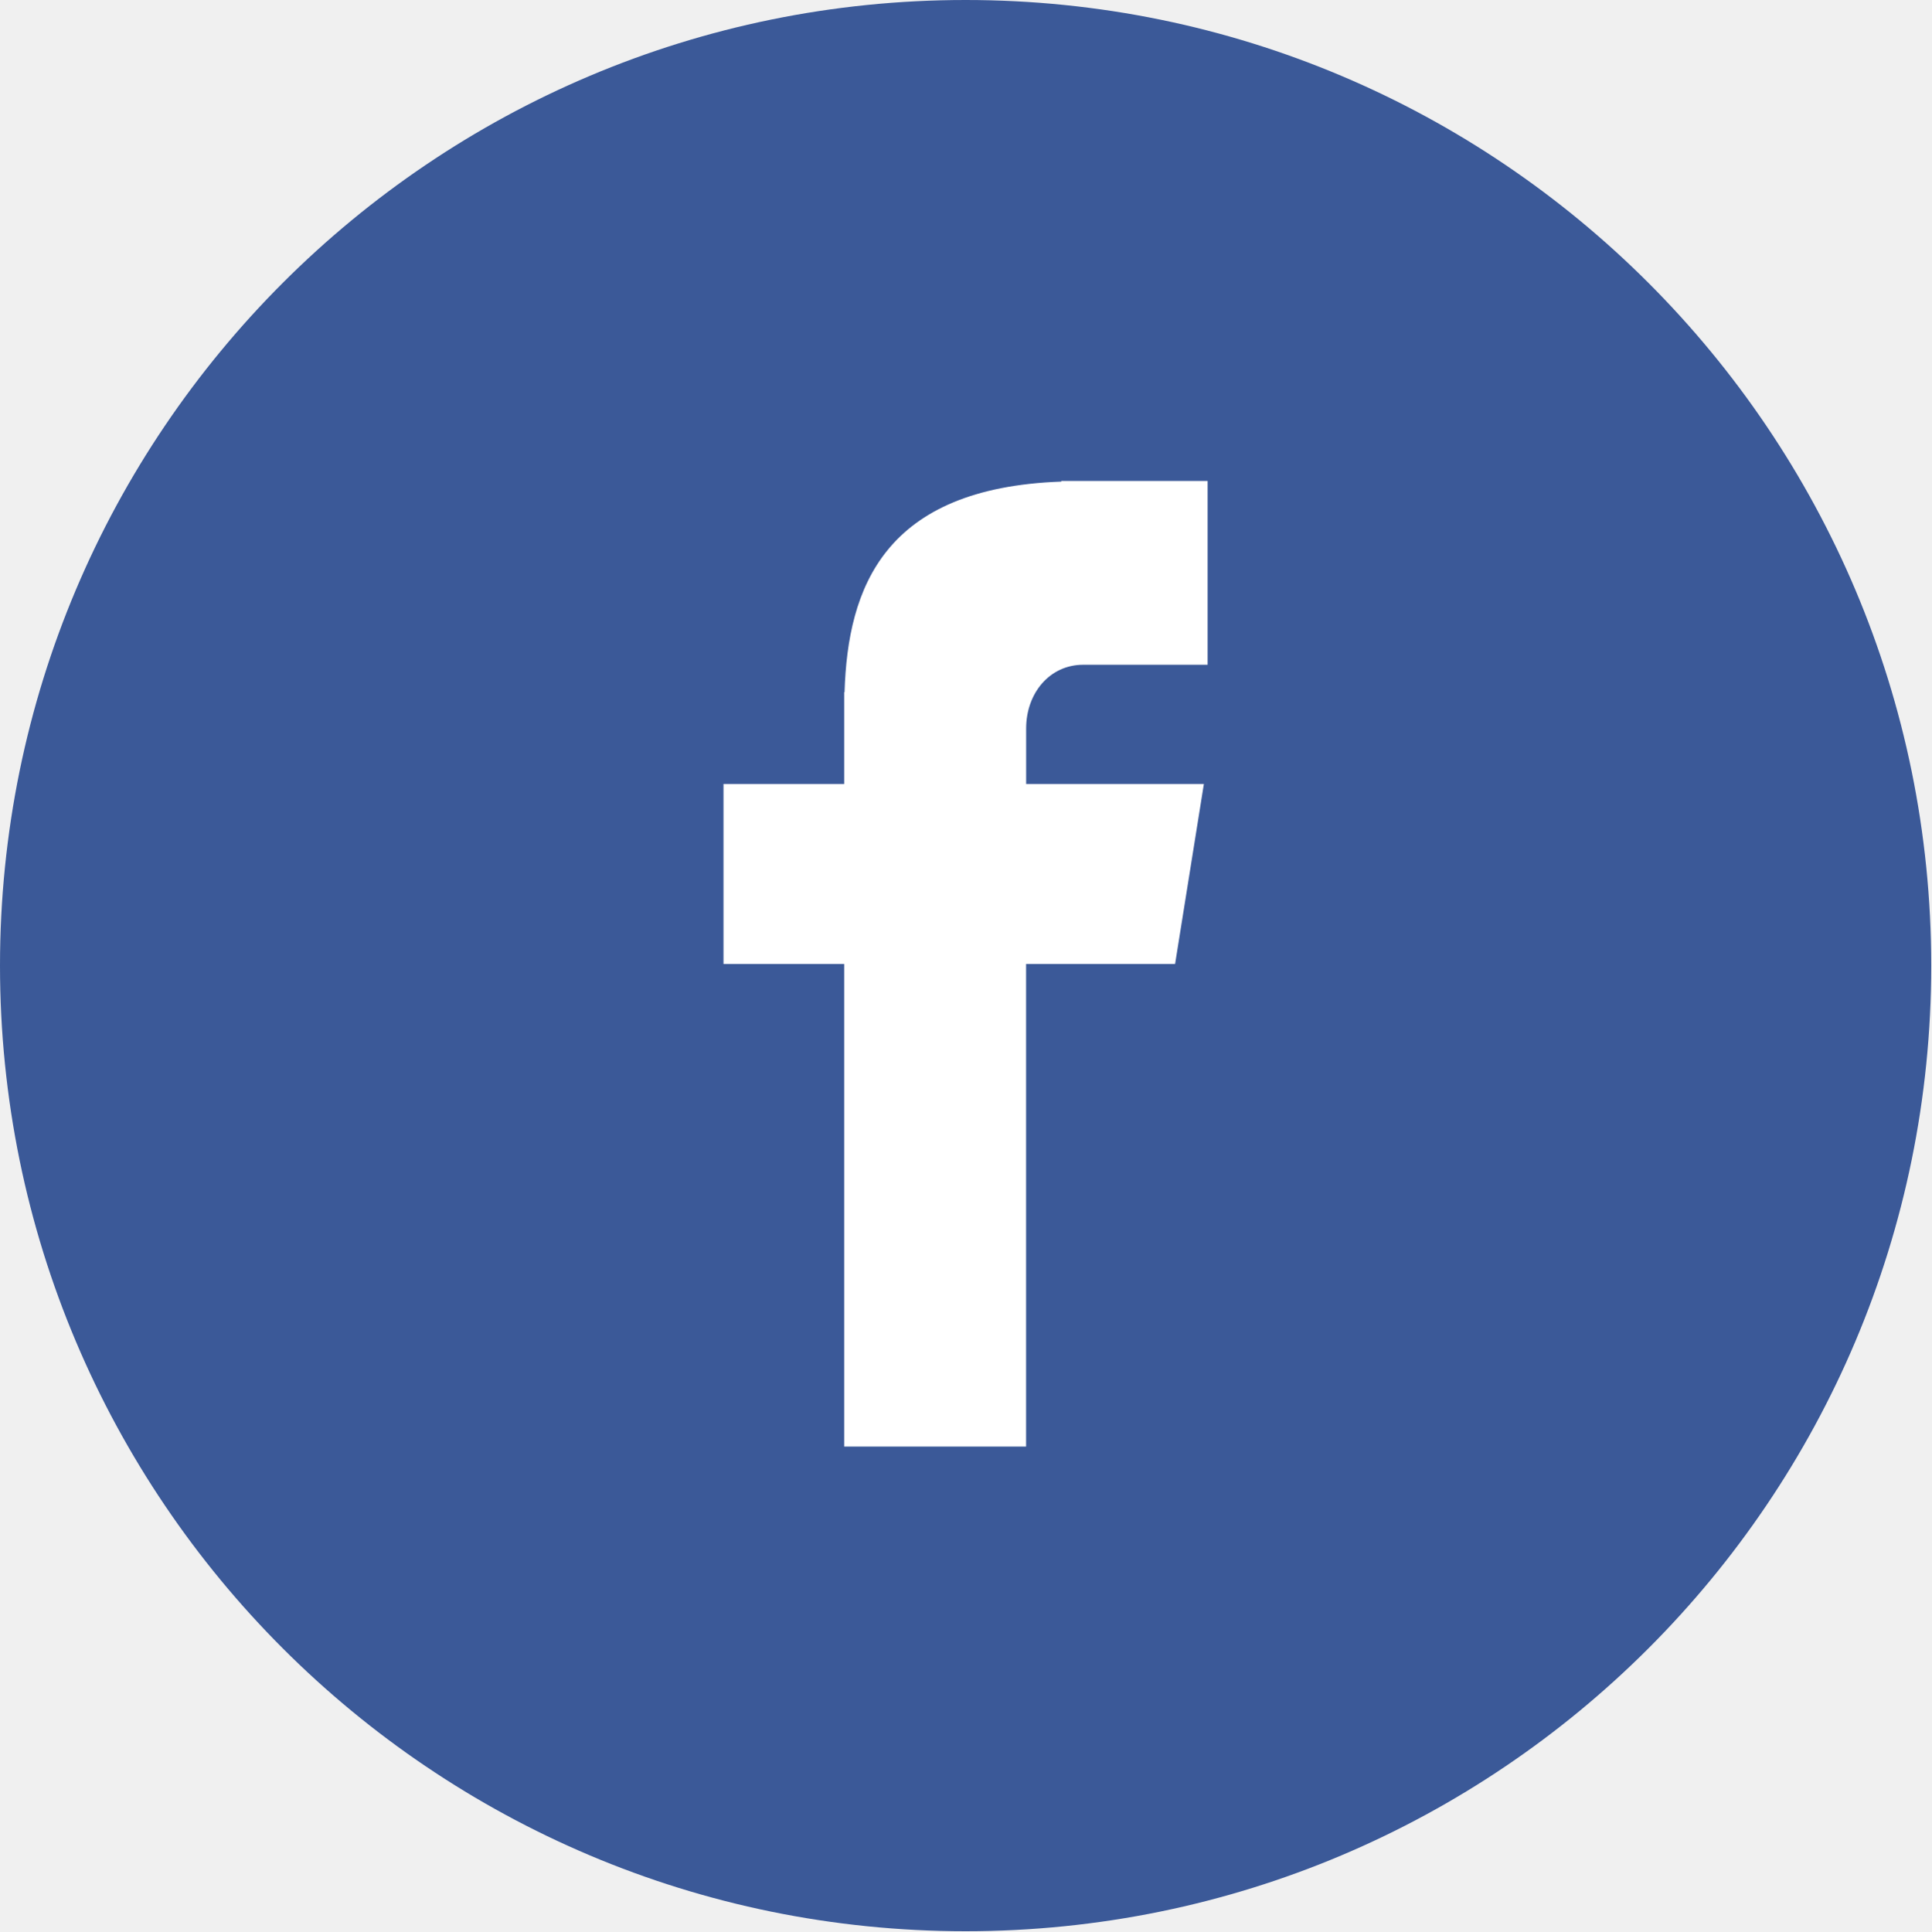
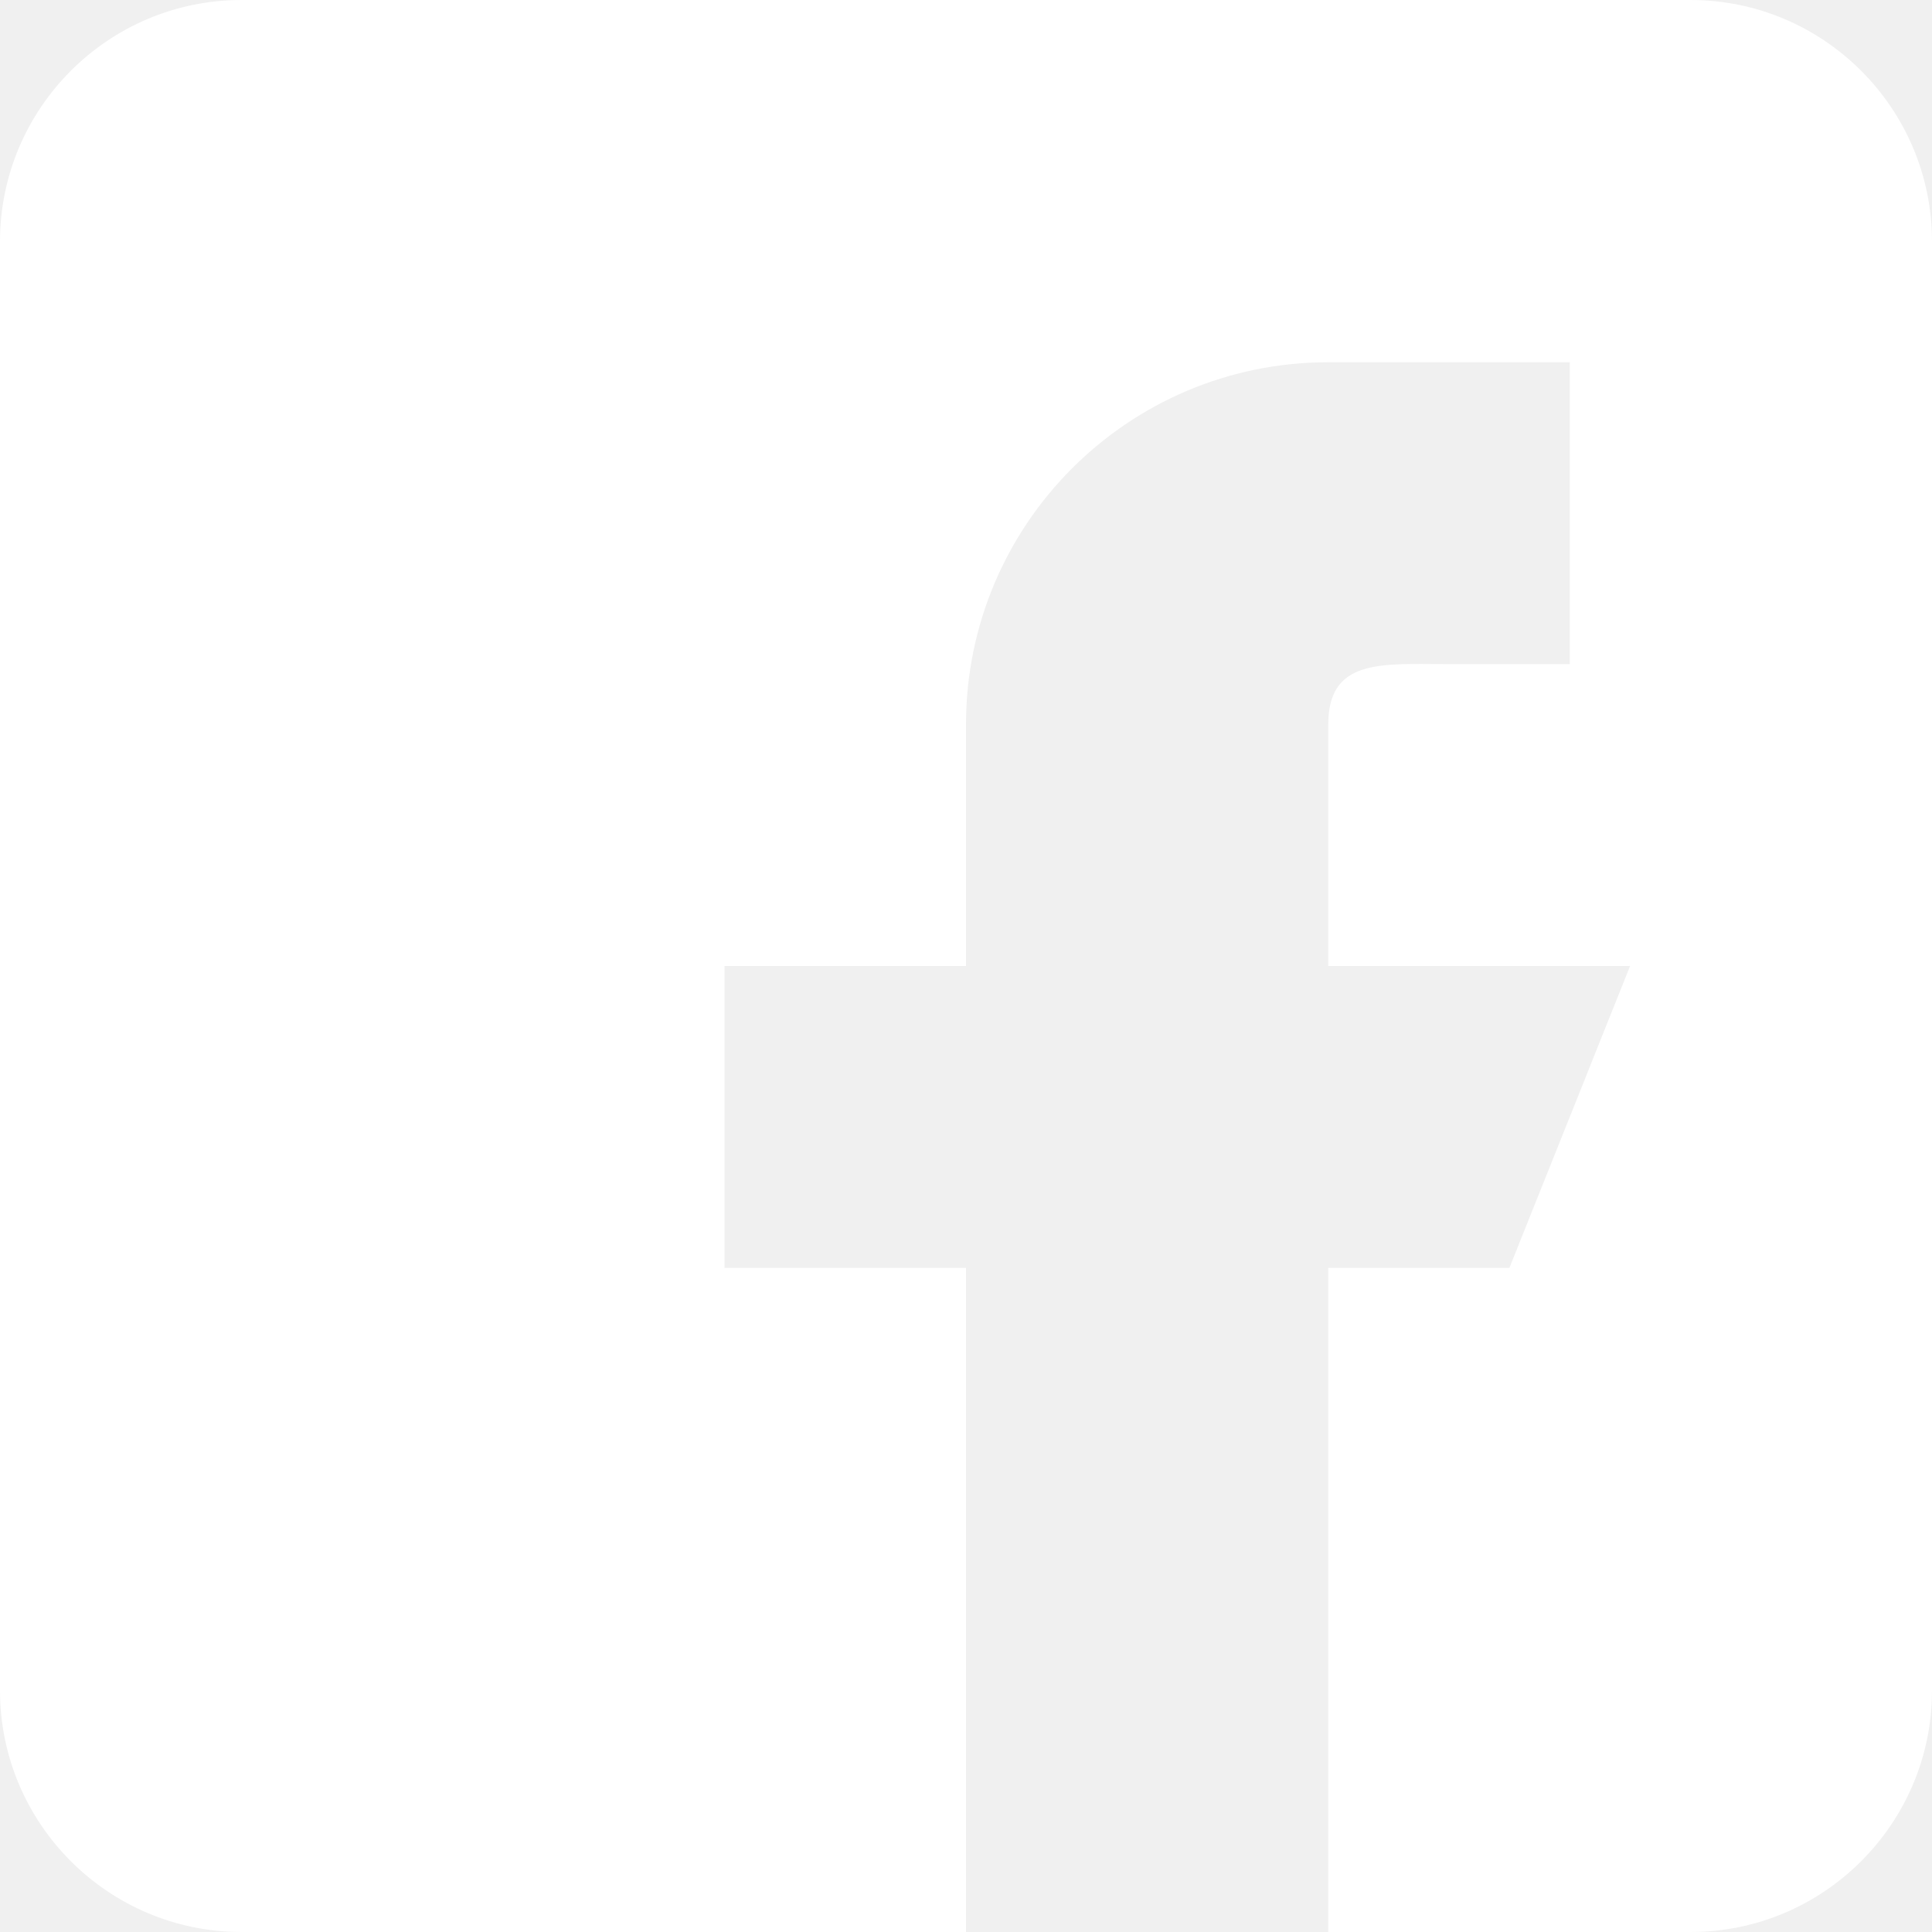
- <svg xmlns="http://www.w3.org/2000/svg" version="1.1" id="Layer_1" x="0px" y="0px" viewBox="0 0 291.319 291.319" style="enable-background:new 0 0 291.319 291.319;" xml:space="preserve">
-   <g>
-     <path style="fill:#3B5998;" d="M145.659,0c80.45,0,145.66,65.219,145.66,145.66c0,80.45-65.21,145.659-145.66,145.659   S0,226.109,0,145.66C0,65.219,65.21,0,145.659,0z" />
-     <path style="fill:#FFFFFF;" d="M163.394,100.277h18.772v-27.73h-22.067v0.1c-26.738,0.947-32.218,15.977-32.701,31.763h-0.055   v13.847h-18.207v27.156h18.207v72.793h27.439v-72.793h22.477l4.342-27.156h-26.81v-8.366   C154.791,104.556,158.341,100.277,163.394,100.277z" />
-   </g>
-   <g>
- </g>
-   <g>
- </g>
-   <g>
- </g>
-   <g>
- </g>
-   <g>
- </g>
-   <g>
- </g>
-   <g>
- </g>
-   <g>
- </g>
-   <g>
- </g>
-   <g>
- </g>
-   <g>
- </g>
-   <g>
- </g>
-   <g>
- </g>
-   <g>
- </g>
-   <g>
- </g>
+ <svg xmlns="http://www.w3.org/2000/svg" width="30" height="30" viewBox="0 0 30 30" fill="none">
+   <path fill-rule="evenodd" clip-rule="evenodd" d="M3.75 0H26.25C28.318 0 30 1.682 30 3.75V26.25C30 28.318 28.318 30 26.25 30H20.625V19.688H23.438L25.312 15H20.625V11.25C20.625 10.299 21.335 10.304 22.253 10.311C22.334 10.312 22.416 10.312 22.5 10.312H24.375V5.625H20.625C17.518 5.625 15 8.143 15 11.25V15H11.25V19.688H15V30H3.75C1.682 30 0 28.318 0 26.25V3.75C0 1.682 1.682 0 3.75 0Z" fill="white" />
</svg>
